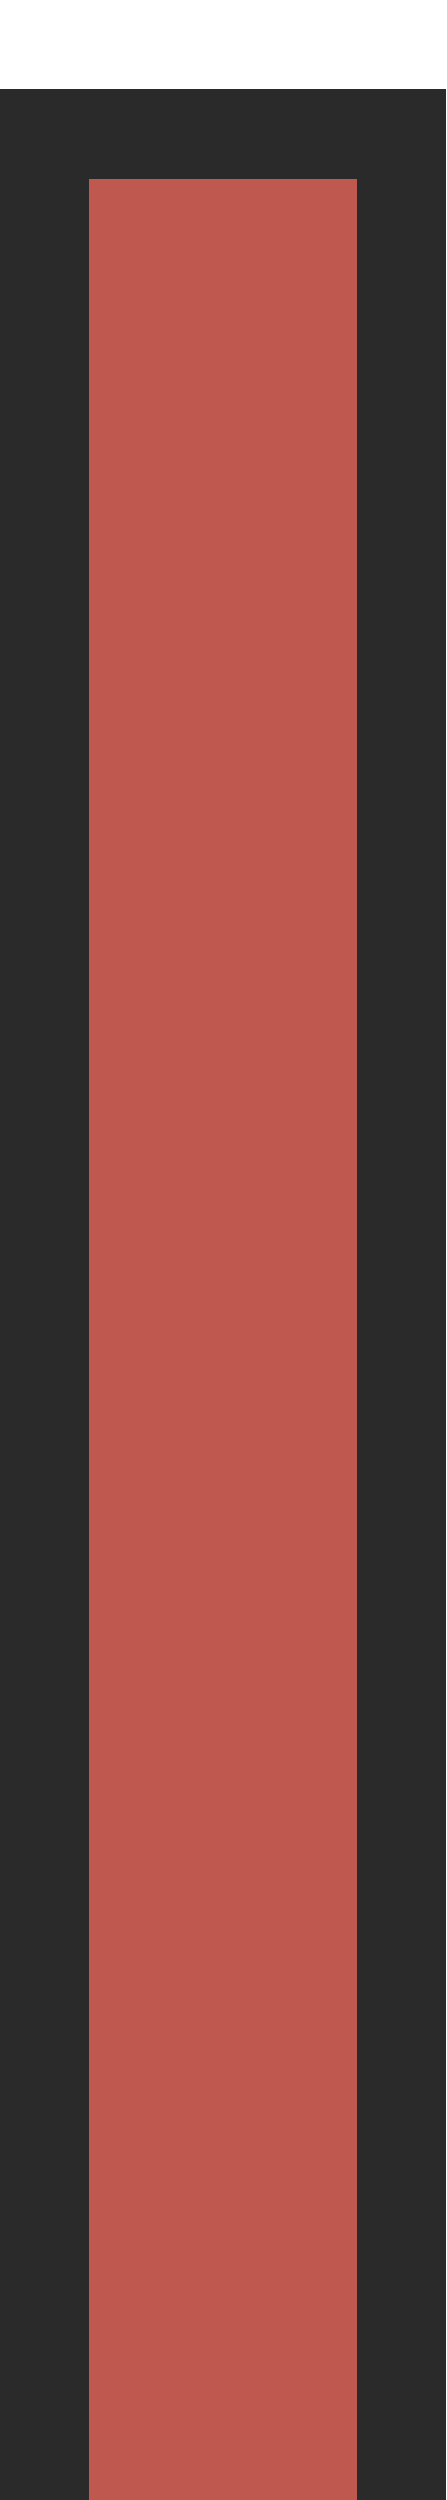
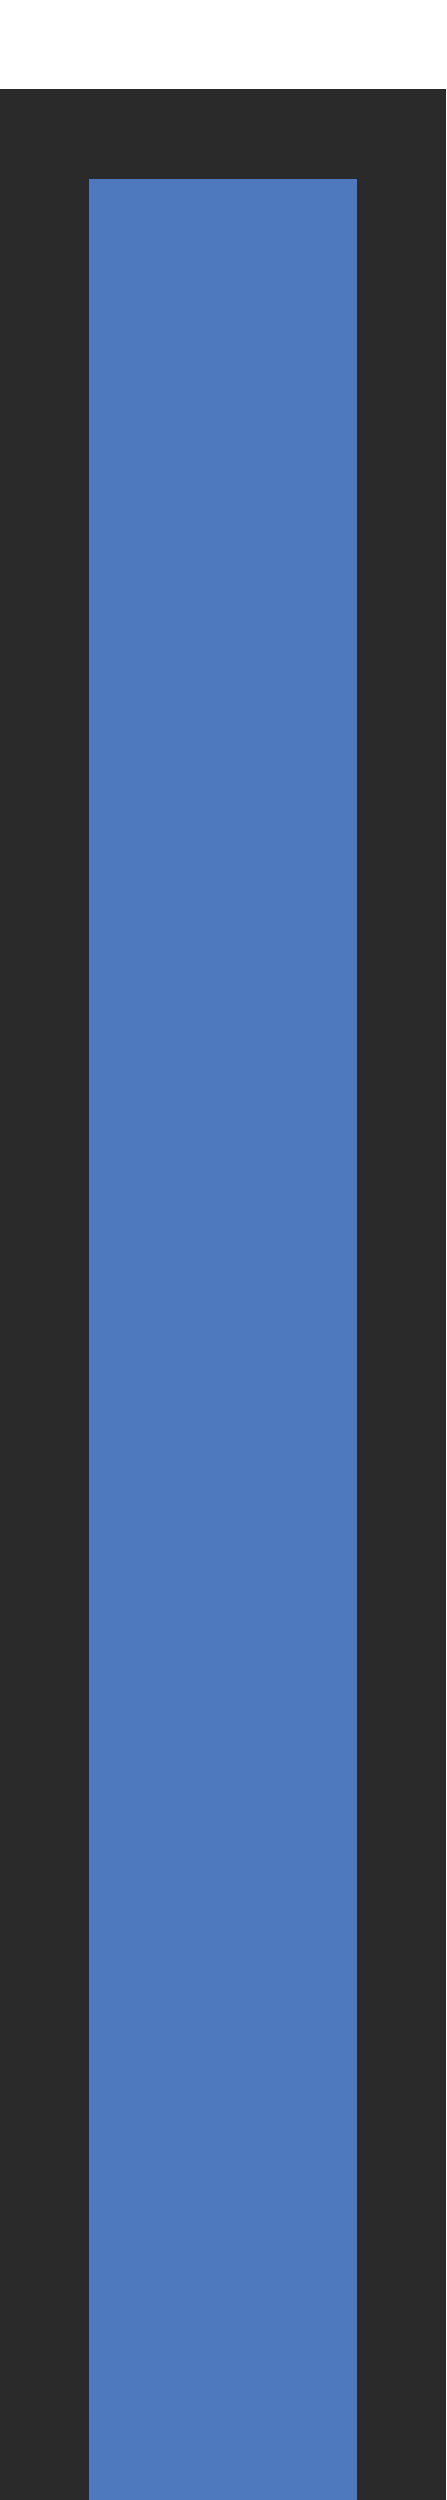
<svg xmlns="http://www.w3.org/2000/svg" style="shape-rendering:crispEdges" width="5" height="28" viewBox="0 0 1.323 7.408" version="1.1" id="svg8">
  <defs id="defs2" />
  <g transform="rotate(180,0.6614584,3.704167)" id="g880">
    <rect style="opacity:0;fill:#ff00ff;fill-opacity:0.994;stroke:none;stroke-width:0.265" id="rect820" width="1.323" height="7.408" x="0" y="7.7209472e-10" />
    <g style="stroke:none" transform="matrix(1,0,0,-1,0,7.143753)" id="g4513">
-       <rect transform="scale(1,-1)" style="opacity:1;fill:#bf584e;fill-opacity:0.994;stroke:none;stroke-width:0.467;stroke-linecap:square;stroke-linejoin:round;stroke-miterlimit:4;stroke-dasharray:none;stroke-opacity:1;paint-order:normal" id="rect8" width="0.794" height="6.879" x="0.265" y="-7.144" />
+       <rect transform="scale(1,-1)" style="opacity:1;fill:#4f79bf;fill-opacity:0.994;stroke:none;stroke-width:0.467;stroke-linecap:square;stroke-linejoin:round;stroke-miterlimit:4;stroke-dasharray:none;stroke-opacity:1;paint-order:normal" id="rect8" width="0.794" height="6.879" x="0.265" y="-7.144" />
      <g style="stroke:none" id="layer1" transform="matrix(1,0,0,-1,0,297)">
        <path id="rect14" transform="matrix(0.2645833,0,0,0.2645833,0,295.6771)" d="M 0,-22 V 5 H 1 5 V 4 -22 H 4 V 4 H 1 v -26 z" style="opacity:0.6;fill:#000000;fill-opacity:0.992;stroke:none;stroke-width:0.447;stroke-linecap:square;stroke-linejoin:round;stroke-miterlimit:4;stroke-dasharray:none;stroke-opacity:1;paint-order:normal" />
      </g>
      <g style="stroke:none" transform="matrix(1,0,0,-1,0,297)" id="g4487">
        <path style="opacity:0.6;fill:#000000;fill-opacity:0.992;stroke:none;stroke-width:0.447;stroke-linecap:square;stroke-linejoin:round;stroke-miterlimit:4;stroke-dasharray:none;stroke-opacity:1;paint-order:normal" d="M 0,-22 V 5 H 1 5 V 4 -22 H 4 V 4 H 1 v -26 z" transform="matrix(0.2645833,0,0,0.2645833,0,295.6771)" id="path4485" />
      </g>
    </g>
  </g>
</svg>
